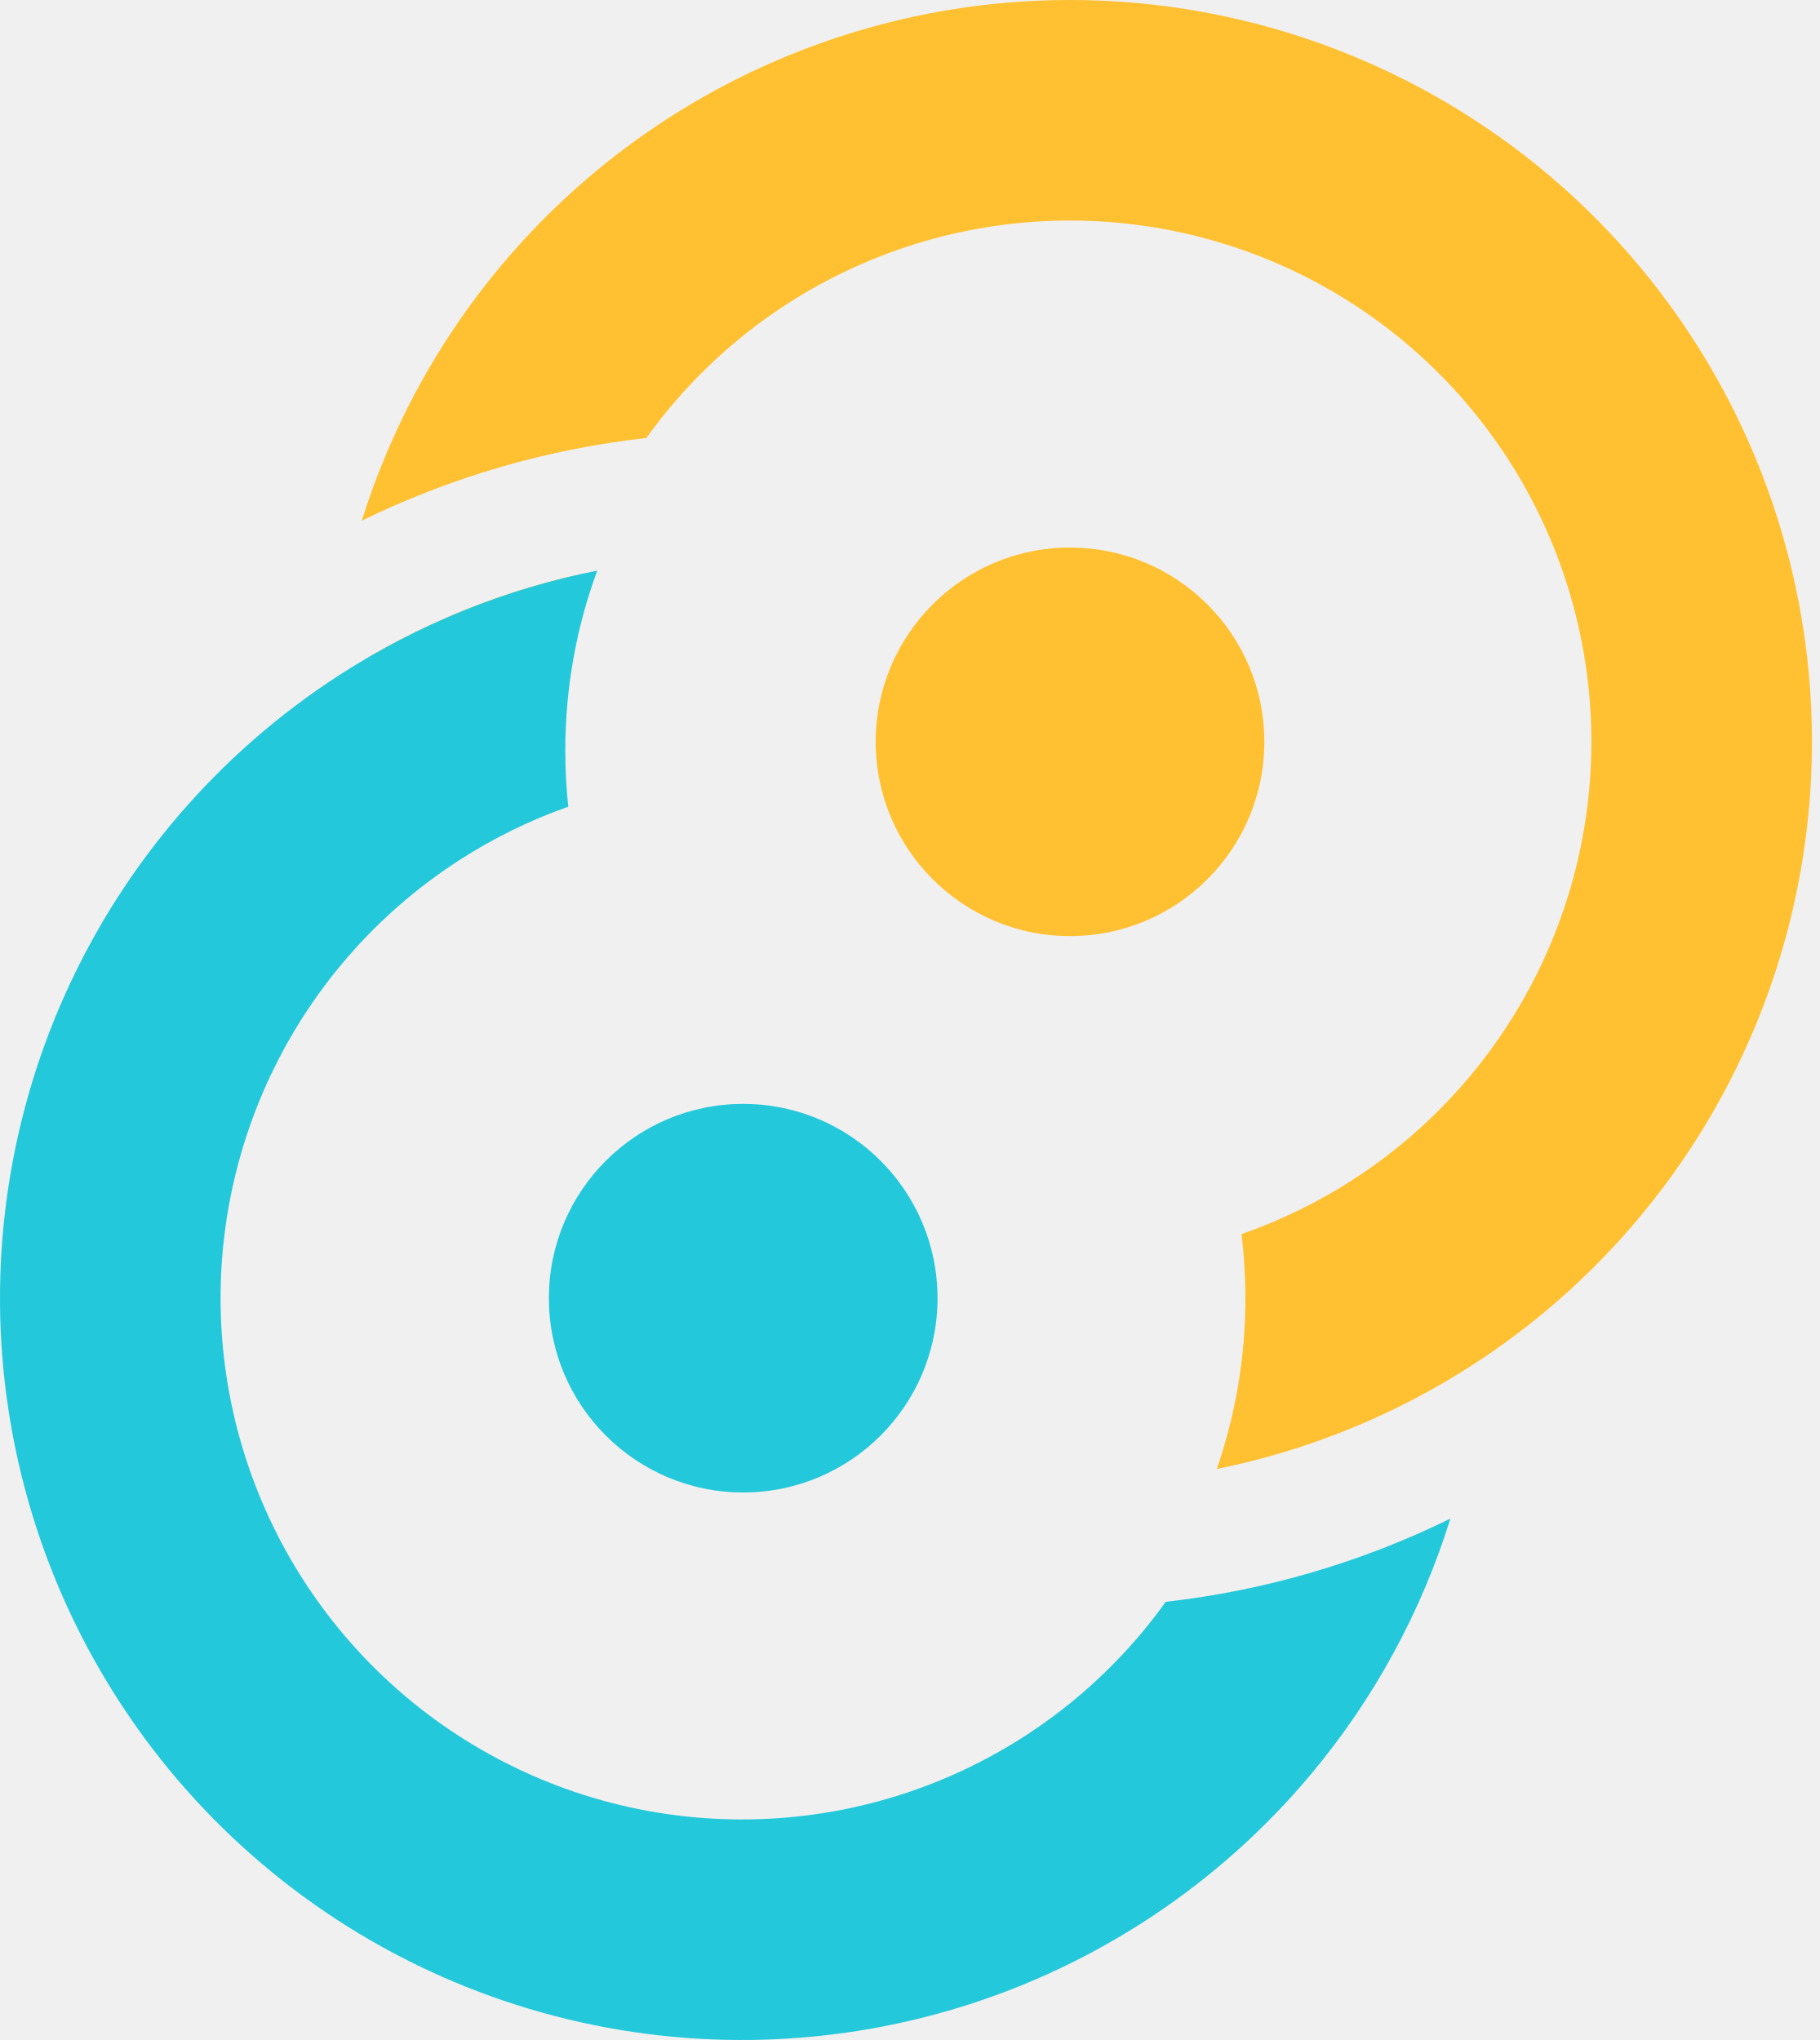
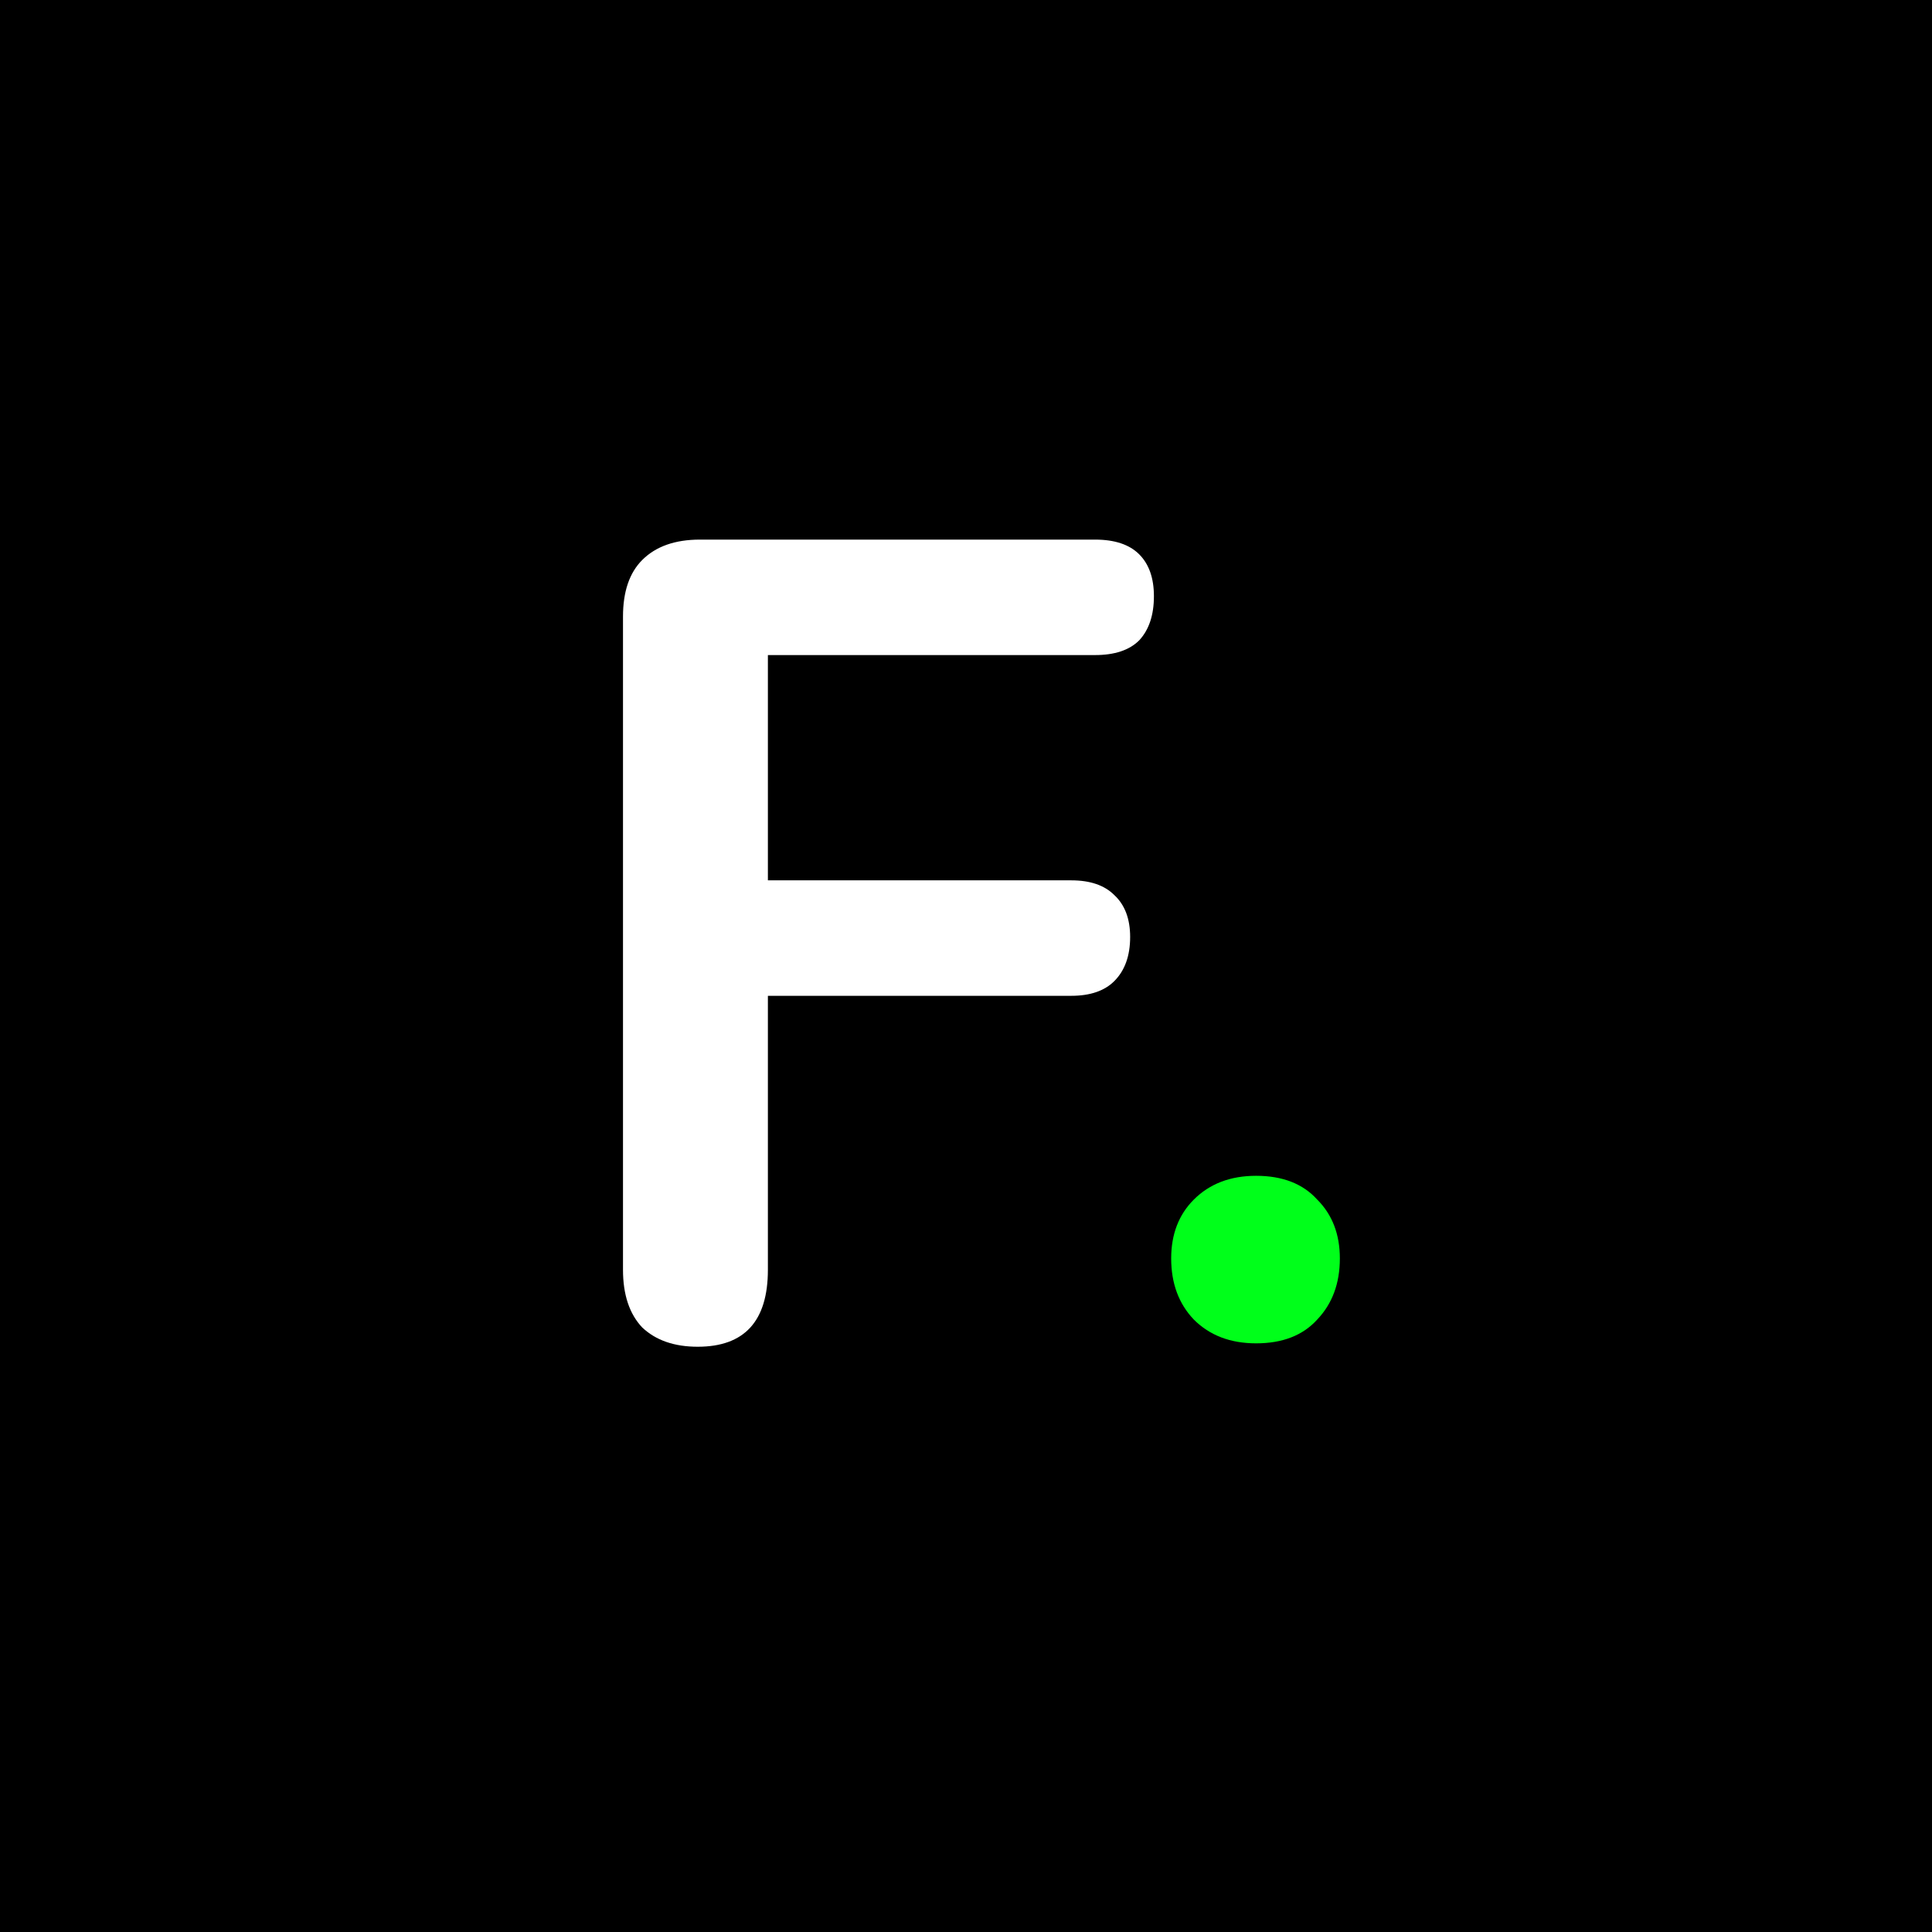
- <svg xmlns="http://www.w3.org/2000/svg" width="206" height="231" viewBox="0 0 206 231" fill="none">
-   <path d="M143.143 84C143.143 96.15 133.293 106 121.143 106C108.992 106 99.143 96.15 99.143 84C99.143 71.85 108.992 62 121.143 62C133.293 62 143.143 71.85 143.143 84Z" fill="#FFC131" />
-   <ellipse cx="84.143" cy="147" rx="22" ry="22" transform="rotate(180 84.1426 147)" fill="#24C8DB" />
-   <path fill-rule="evenodd" clip-rule="evenodd" d="M166.738 154.548C157.86 160.286 148.023 164.269 137.757 166.341C139.858 160.282 141 153.774 141 147C141 144.543 140.85 142.121 140.558 139.743C144.975 138.204 149.215 136.139 153.183 133.575C162.73 127.404 170.292 118.608 174.961 108.244C179.63 97.88 181.207 86.388 179.502 75.149C177.798 63.91 172.884 53.402 165.352 44.888C157.82 36.374 147.99 30.216 137.042 27.155C126.095 24.093 114.496 24.257 103.64 27.627C92.784 30.998 83.132 37.432 75.844 46.155C74.91 47.273 74.021 48.422 73.176 49.599C61.929 50.849 51.036 54.032 40.963 58.956C44.242 48.459 49.565 38.659 56.679 30.144C67.05 17.73 80.786 8.574 96.235 3.778C111.685 -1.019 128.19 -1.253 143.769 3.105C159.348 7.462 173.337 16.225 184.056 28.341C194.775 40.457 201.767 55.41 204.193 71.404C206.619 87.398 204.374 103.752 197.73 118.501C191.086 133.25 180.324 145.767 166.738 154.548ZM41.963 74.275L62.556 76.804C63.046 72.813 63.94 68.902 65.214 65.127C57.047 67.002 49.209 70.087 41.963 74.275Z" fill="#FFC131" />
-   <path fill-rule="evenodd" clip-rule="evenodd" d="M38.404 76.452C47.349 70.671 57.268 66.671 67.617 64.613C65.277 70.967 64 77.834 64 85C64 87.143 64.114 89.26 64.337 91.344C60.009 92.873 55.853 94.909 51.96 97.426C42.413 103.596 34.85 112.392 30.182 122.756C25.513 133.12 23.936 144.612 25.64 155.851C27.345 167.09 32.258 177.598 39.791 186.112C47.323 194.626 57.153 200.784 68.1 203.846C79.048 206.907 90.646 206.743 101.502 203.373C112.359 200.002 122.011 193.568 129.299 184.845C130.237 183.722 131.131 182.567 131.979 181.383C143.235 180.114 154.132 176.91 164.205 171.962C160.929 182.49 155.596 192.319 148.464 200.856C138.092 213.27 124.357 222.426 108.907 227.222C93.458 232.019 76.952 232.253 61.374 227.895C45.795 223.538 31.805 214.775 21.087 202.659C10.368 190.543 3.376 175.59 0.95 159.596C-1.476 143.602 0.768 127.248 7.412 112.499C14.057 97.75 24.818 85.233 38.404 76.452ZM163.062 156.711L163.062 156.711C162.954 156.773 162.846 156.835 162.738 156.897C162.846 156.835 162.954 156.773 163.062 156.711Z" fill="#24C8DB" />
+ <svg xmlns="http://www.w3.org/2000/svg" width="512" height="512" viewBox="0 0 512 512" fill="none">
+   <rect width="512" height="512" fill="black" />
+   <path d="M184.9 356.9C178.7 356.9 173.8 355.2 170.2 351.8C166.8 348.2 165.1 343.1 165.1 336.5V163.4C165.1 156.8 166.8 151.8 170.2 148.4C173.8 144.8 178.9 143 185.5 143H290.2C295.4 143 299.3 144.3 301.9 146.9C304.5 149.5 305.8 153.2 305.8 158C305.8 163 304.5 166.9 301.9 169.7C299.3 172.3 295.4 173.6 290.2 173.6H203.5V233.3H283.9C288.9 233.3 292.7 234.6 295.3 237.2C298.1 239.8 299.5 243.5 299.5 248.3C299.5 253.3 298.1 257.2 295.3 260C292.7 262.6 288.9 263.9 283.9 263.9H203.5V336.5C203.5 350.1 197.3 356.9 184.9 356.9Z" fill="white" />
+   <path d="M332.875 356C326.075 356 320.575 353.9 316.375 349.7C312.375 345.5 310.375 340.1 310.375 333.5C310.375 327.1 312.375 321.9 316.375 317.9C320.575 313.7 326.075 311.6 332.875 311.6C339.875 311.6 345.275 313.7 349.075 317.9C353.075 321.9 355.075 327.1 355.075 333.5C355.075 340.1 353.075 345.5 349.075 349.7C345.275 353.9 339.875 356 332.875 356Z" fill="#00FF1A" />
</svg>
